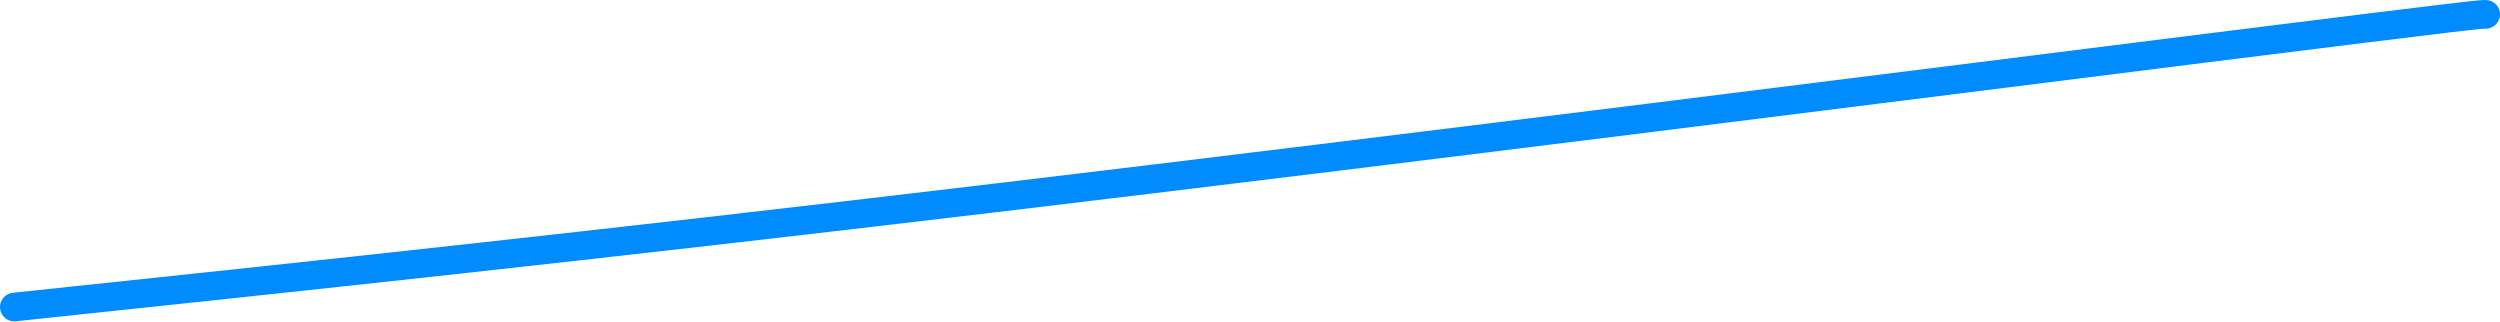
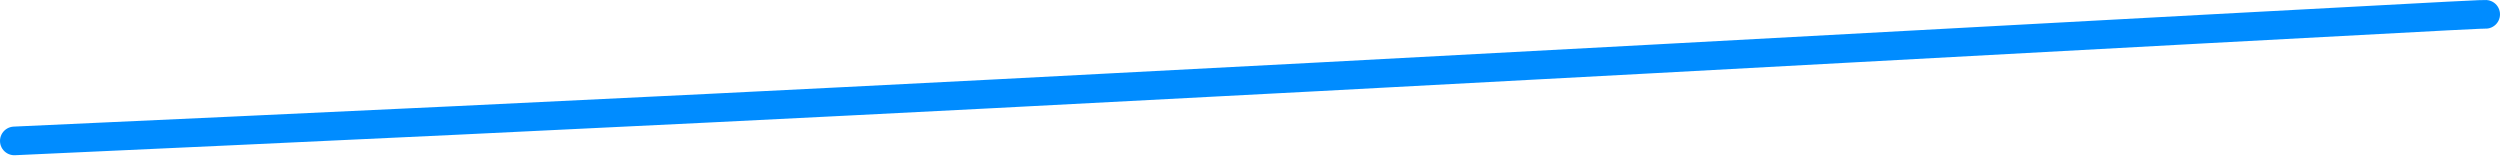
- <svg xmlns="http://www.w3.org/2000/svg" preserveAspectRatio="none" overflow="visible" width="523.805" height="67.33" viewBox="0 0 523.805 67.33" fill="none">
-   <path d="M3 64.33C62.56 58.04 122.11 51.75 208.15 41.51C294.18 31.27 404.88 17.27 462.22 10.08C519.55 2.9 520.17 2.95 520.81 3.01" stroke="#008CFF" stroke-width="6" stroke-linecap="round" stroke-linejoin="round" />
+ <svg xmlns="http://www.w3.org/2000/svg" preserveAspectRatio="none" overflow="visible" width="523.805" height="32.525" viewBox="0 0 523.805 32.525" fill="none">
+   <path d="M3 29.525C62.556 26.806 122.113 24.087 208.145 19.657C294.177 15.228 404.88 9.171 462.217 6.063C519.554 2.955 520.17 2.979 520.805 3.004" stroke="#008CFF" stroke-width="6" stroke-linecap="round" stroke-linejoin="round" />
</svg>
